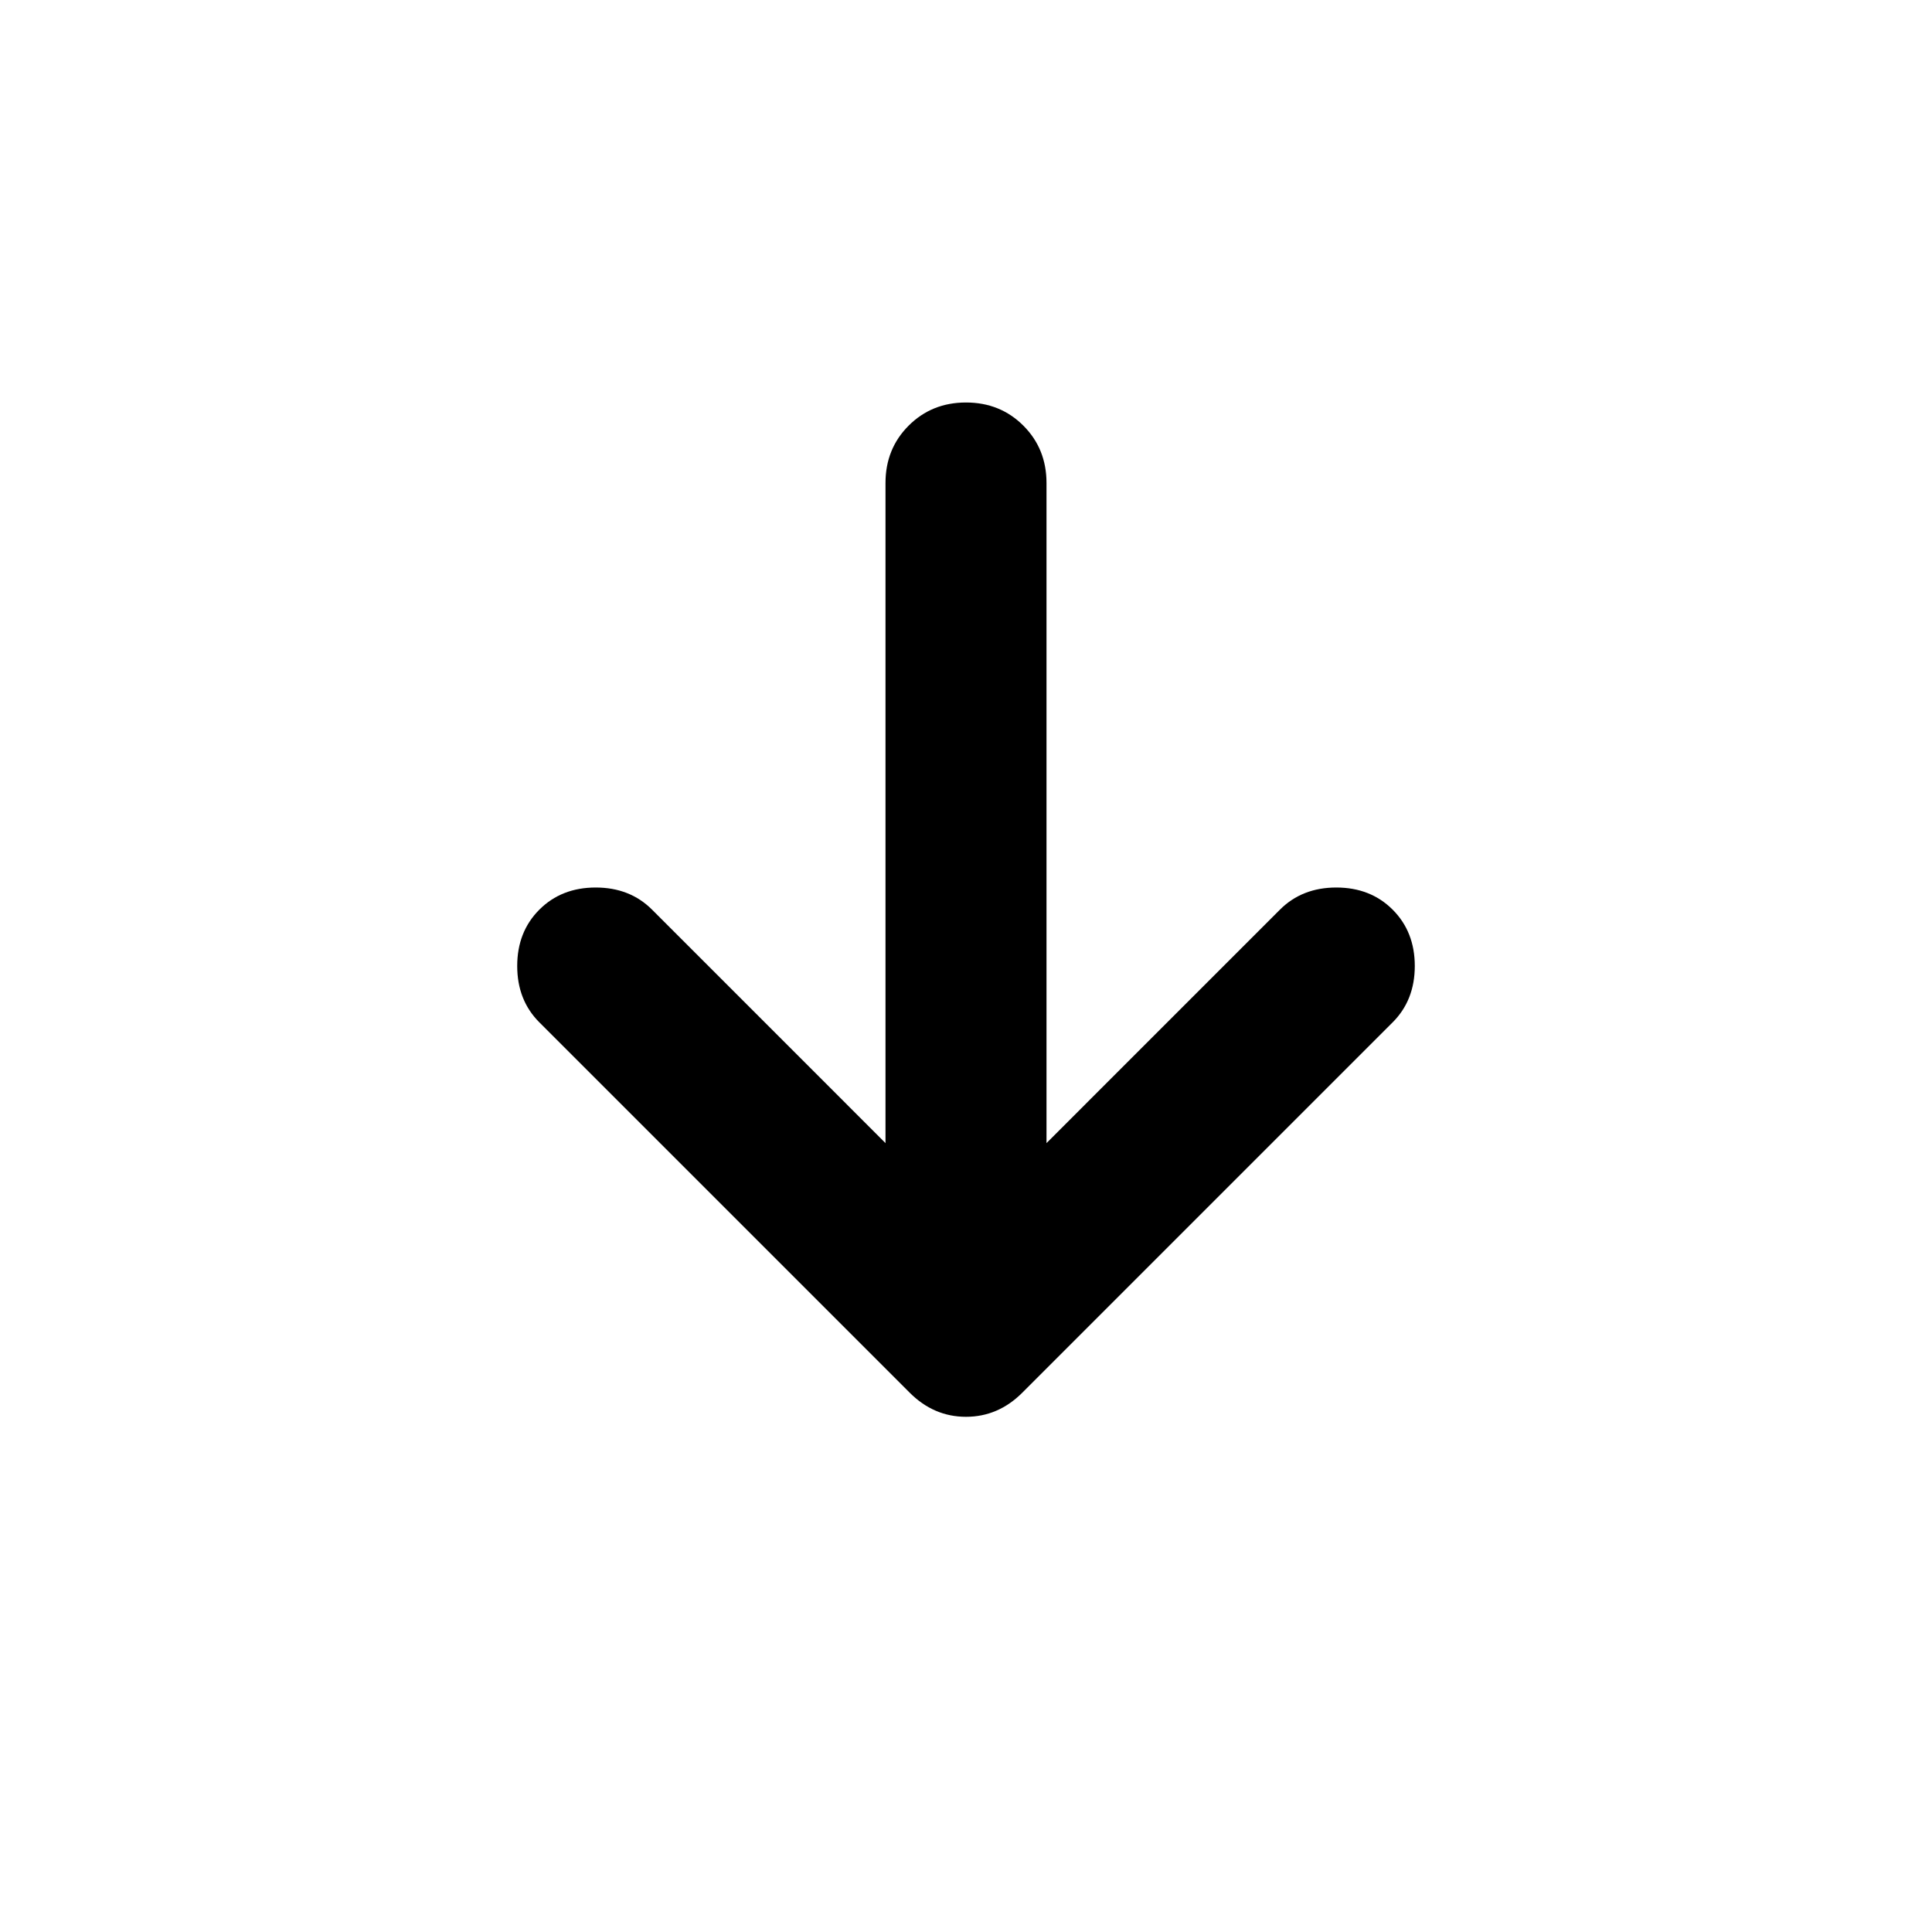
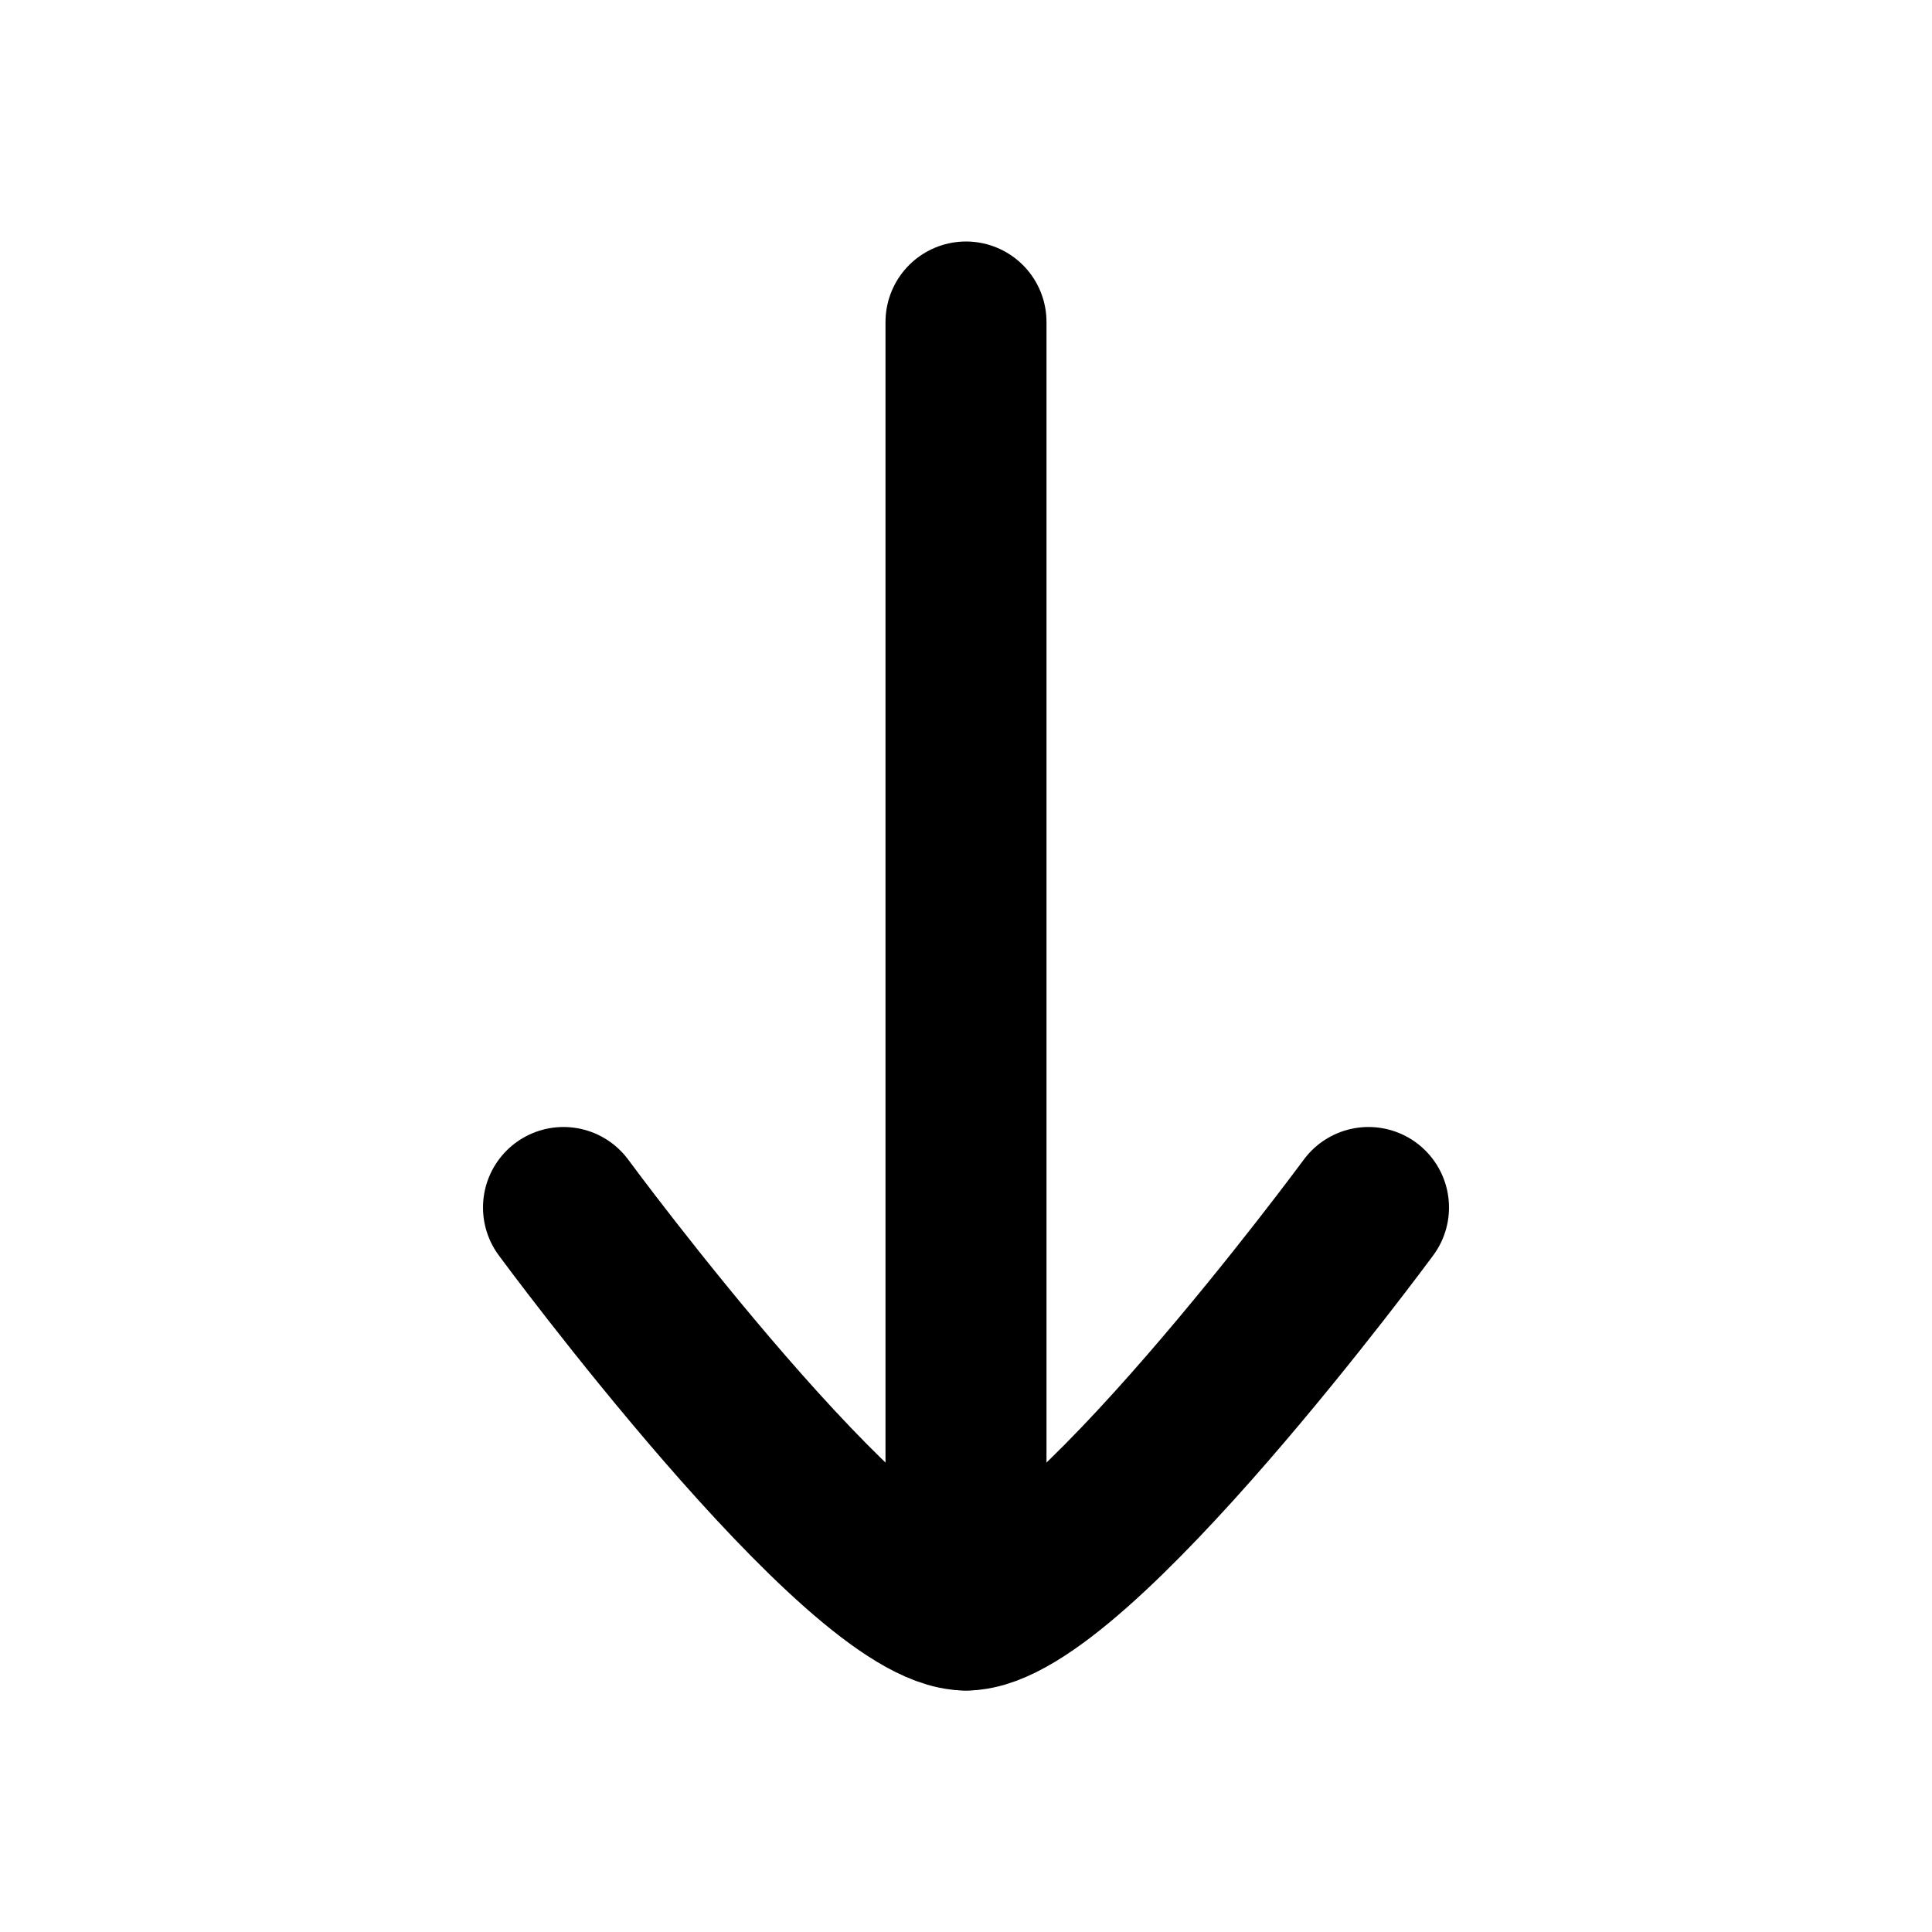
- <svg xmlns="http://www.w3.org/2000/svg" height="24" viewBox="0 -960 960 960" width="24">
-   <path d="M440-392v-328q0-17 11.5-28.5T480-760q17 0 28.5 11.5T520-720v328l116-116q11-11 28-11t28 11q11 11 11 28t-11 28L508-268q-12 12-28 12t-28-12L268-452q-11-11-11-28t11-28q11-11 28-11t28 11l116 116Z" />
+ <svg xmlns="http://www.w3.org/2000/svg" viewBox="0 0 24 24" width="16" height="16" color="#000000" fill="none">
+   <path d="M12 20L12 4" stroke="currentColor" stroke-width="2" stroke-linecap="round" stroke-linejoin="round" />
+   <path d="M17 15C17 15 13.318 20 12 20C10.682 20 7 15 7 15" stroke="currentColor" stroke-width="2" stroke-linecap="round" stroke-linejoin="round" />
</svg>
